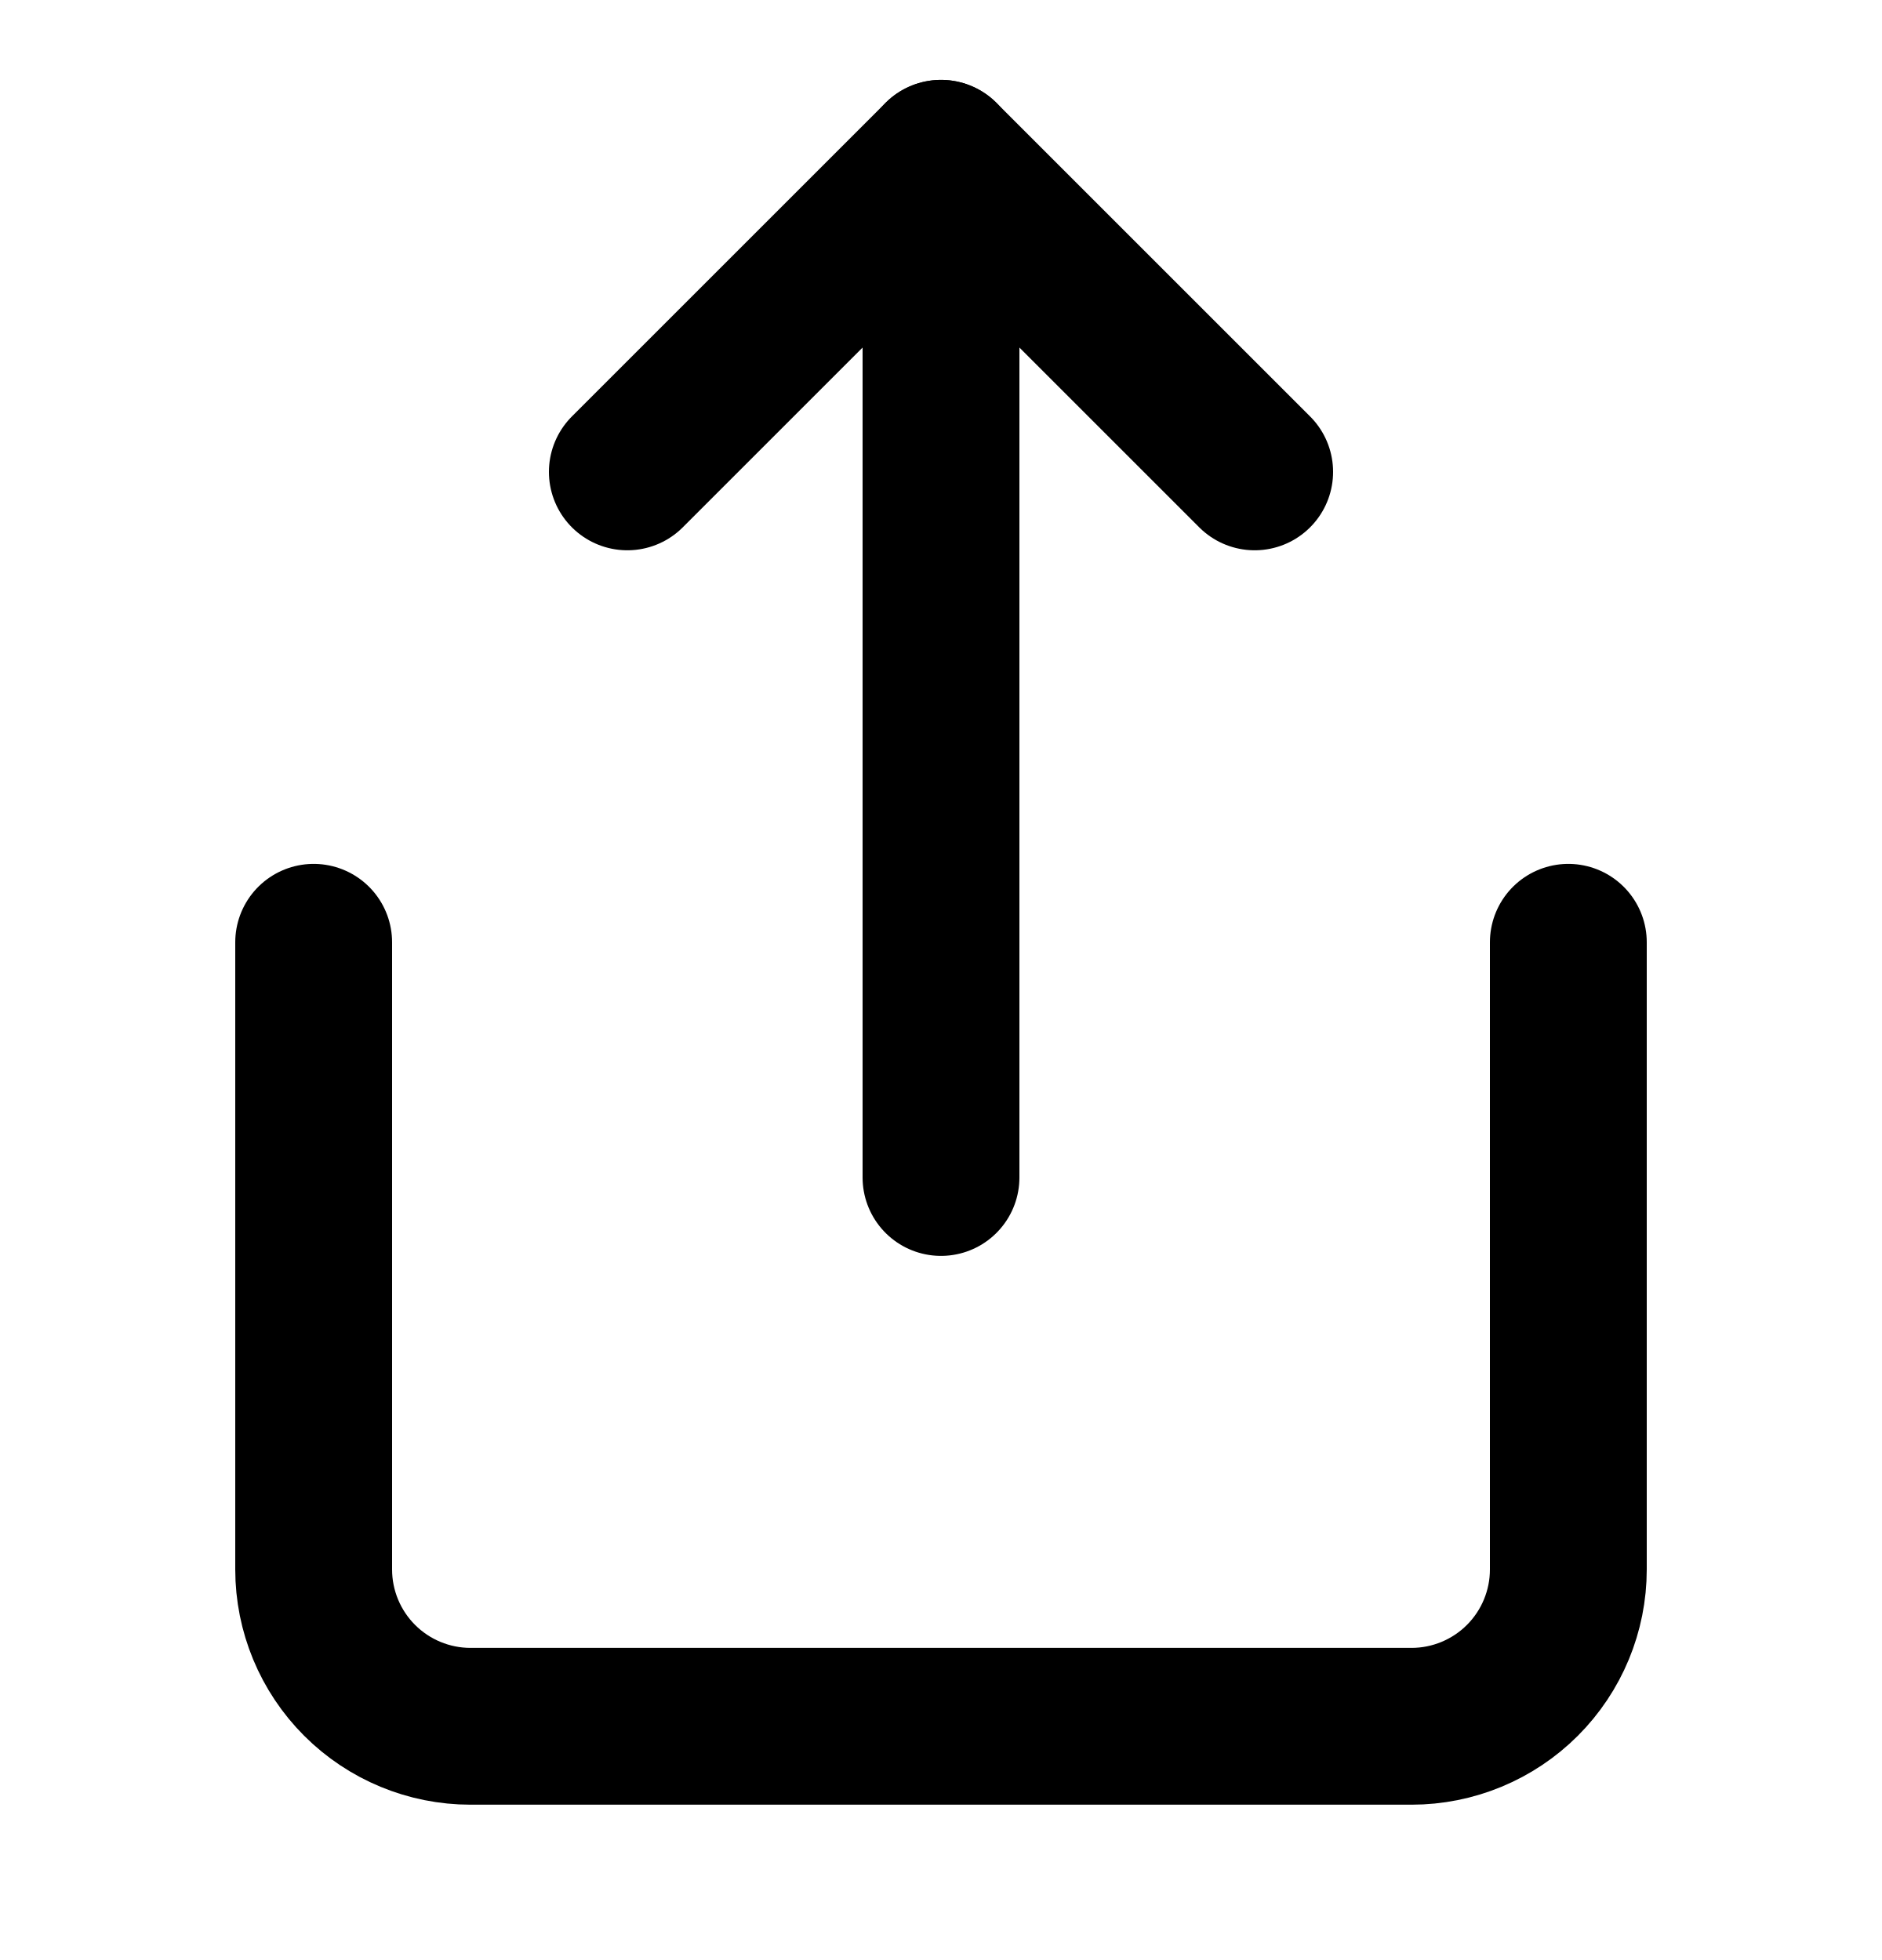
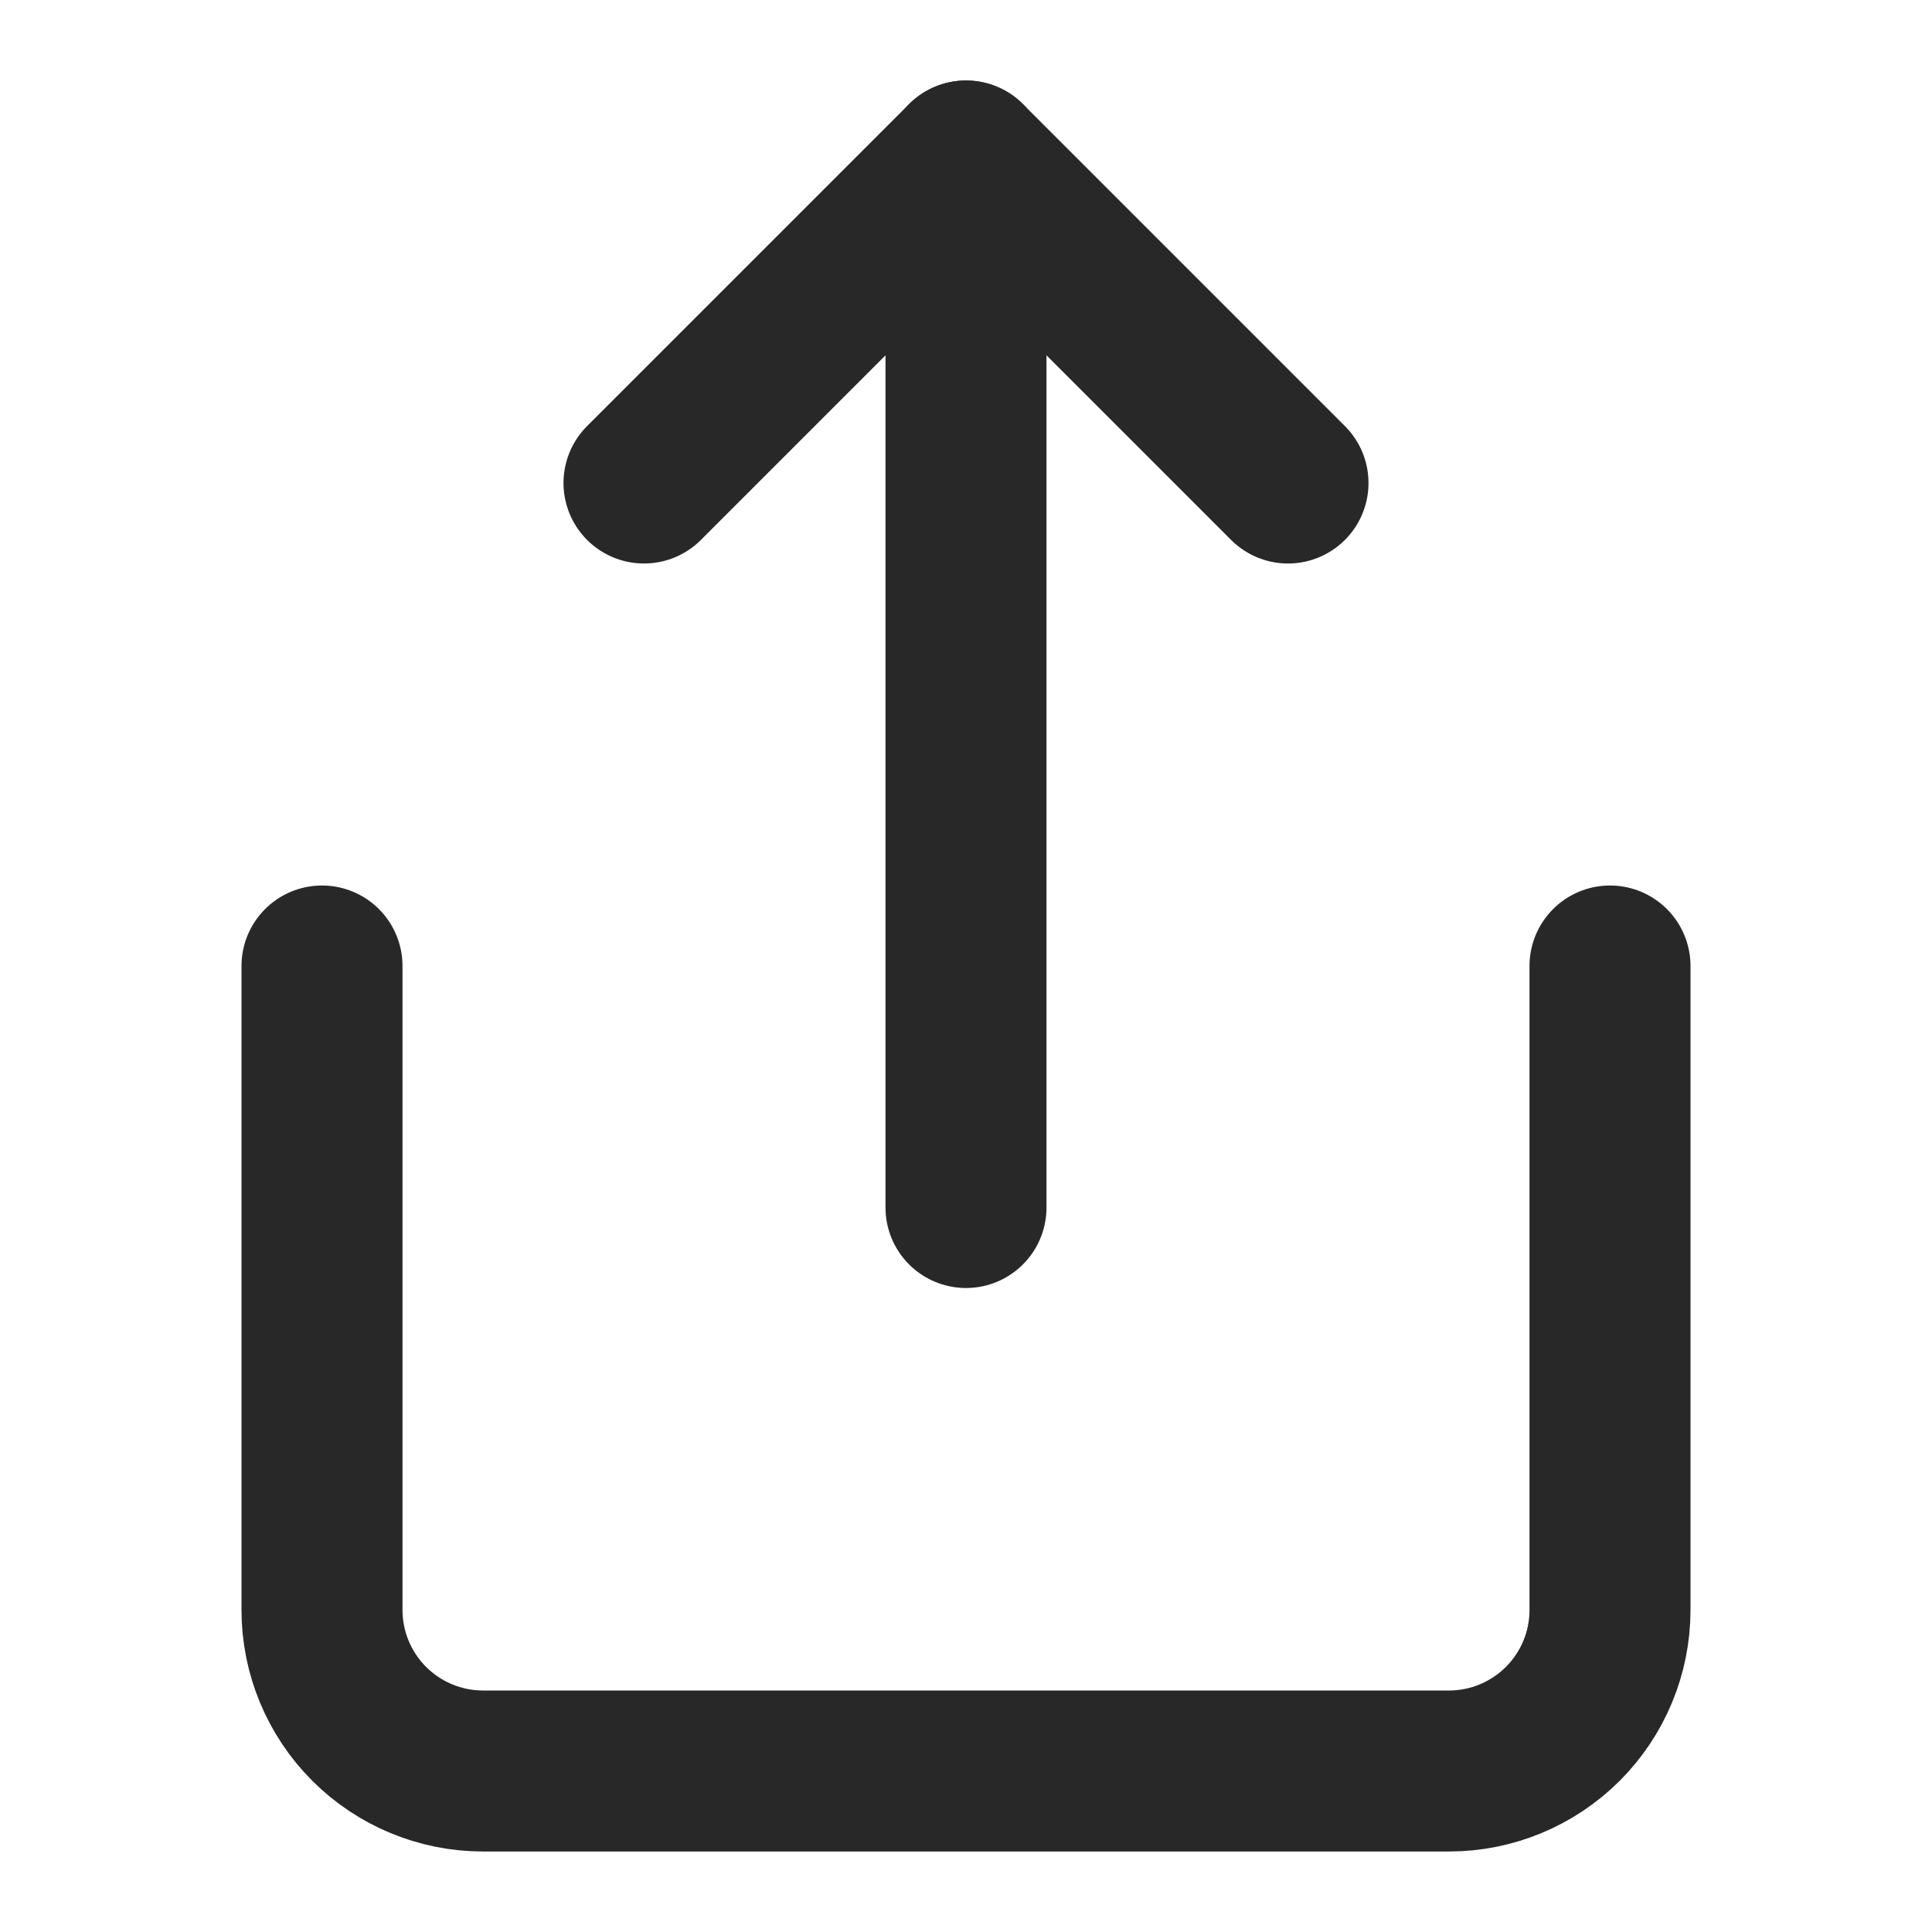
- <svg xmlns="http://www.w3.org/2000/svg" width="24" height="25" viewBox="0 0 24 25" fill="none">
-   <path d="M4 12.019V20.019C4 20.549 4.211 21.058 4.586 21.433C4.961 21.808 5.47 22.019 6 22.019H18C18.53 22.019 19.039 21.808 19.414 21.433C19.789 21.058 20 20.549 20 20.019V12.019" stroke="black" stroke-width="2" stroke-linecap="round" stroke-linejoin="round" />
-   <path d="M16 6.019L12 2.019L8 6.019" stroke="black" stroke-width="2" stroke-linecap="round" stroke-linejoin="round" />
-   <path d="M12 2.019V15.019" stroke="black" stroke-width="2" stroke-linecap="round" stroke-linejoin="round" />
+ <svg xmlns="http://www.w3.org/2000/svg" width="24" height="24" viewBox="0 0 24 24" fill="none">
+   <path d="M4 12V20C4 20.53 4.211 21.039 4.586 21.414C4.961 21.789 5.47 22 6 22H18C18.53 22 19.039 21.789 19.414 21.414C19.789 21.039 20 20.53 20 20V12" stroke="#282828" stroke-width="2" stroke-linecap="round" stroke-linejoin="round" />
+   <path d="M16 6L12 2L8 6" stroke="#282828" stroke-width="2" stroke-linecap="round" stroke-linejoin="round" />
+   <path d="M12 2V15" stroke="#282828" stroke-width="2" stroke-linecap="round" stroke-linejoin="round" />
</svg>
